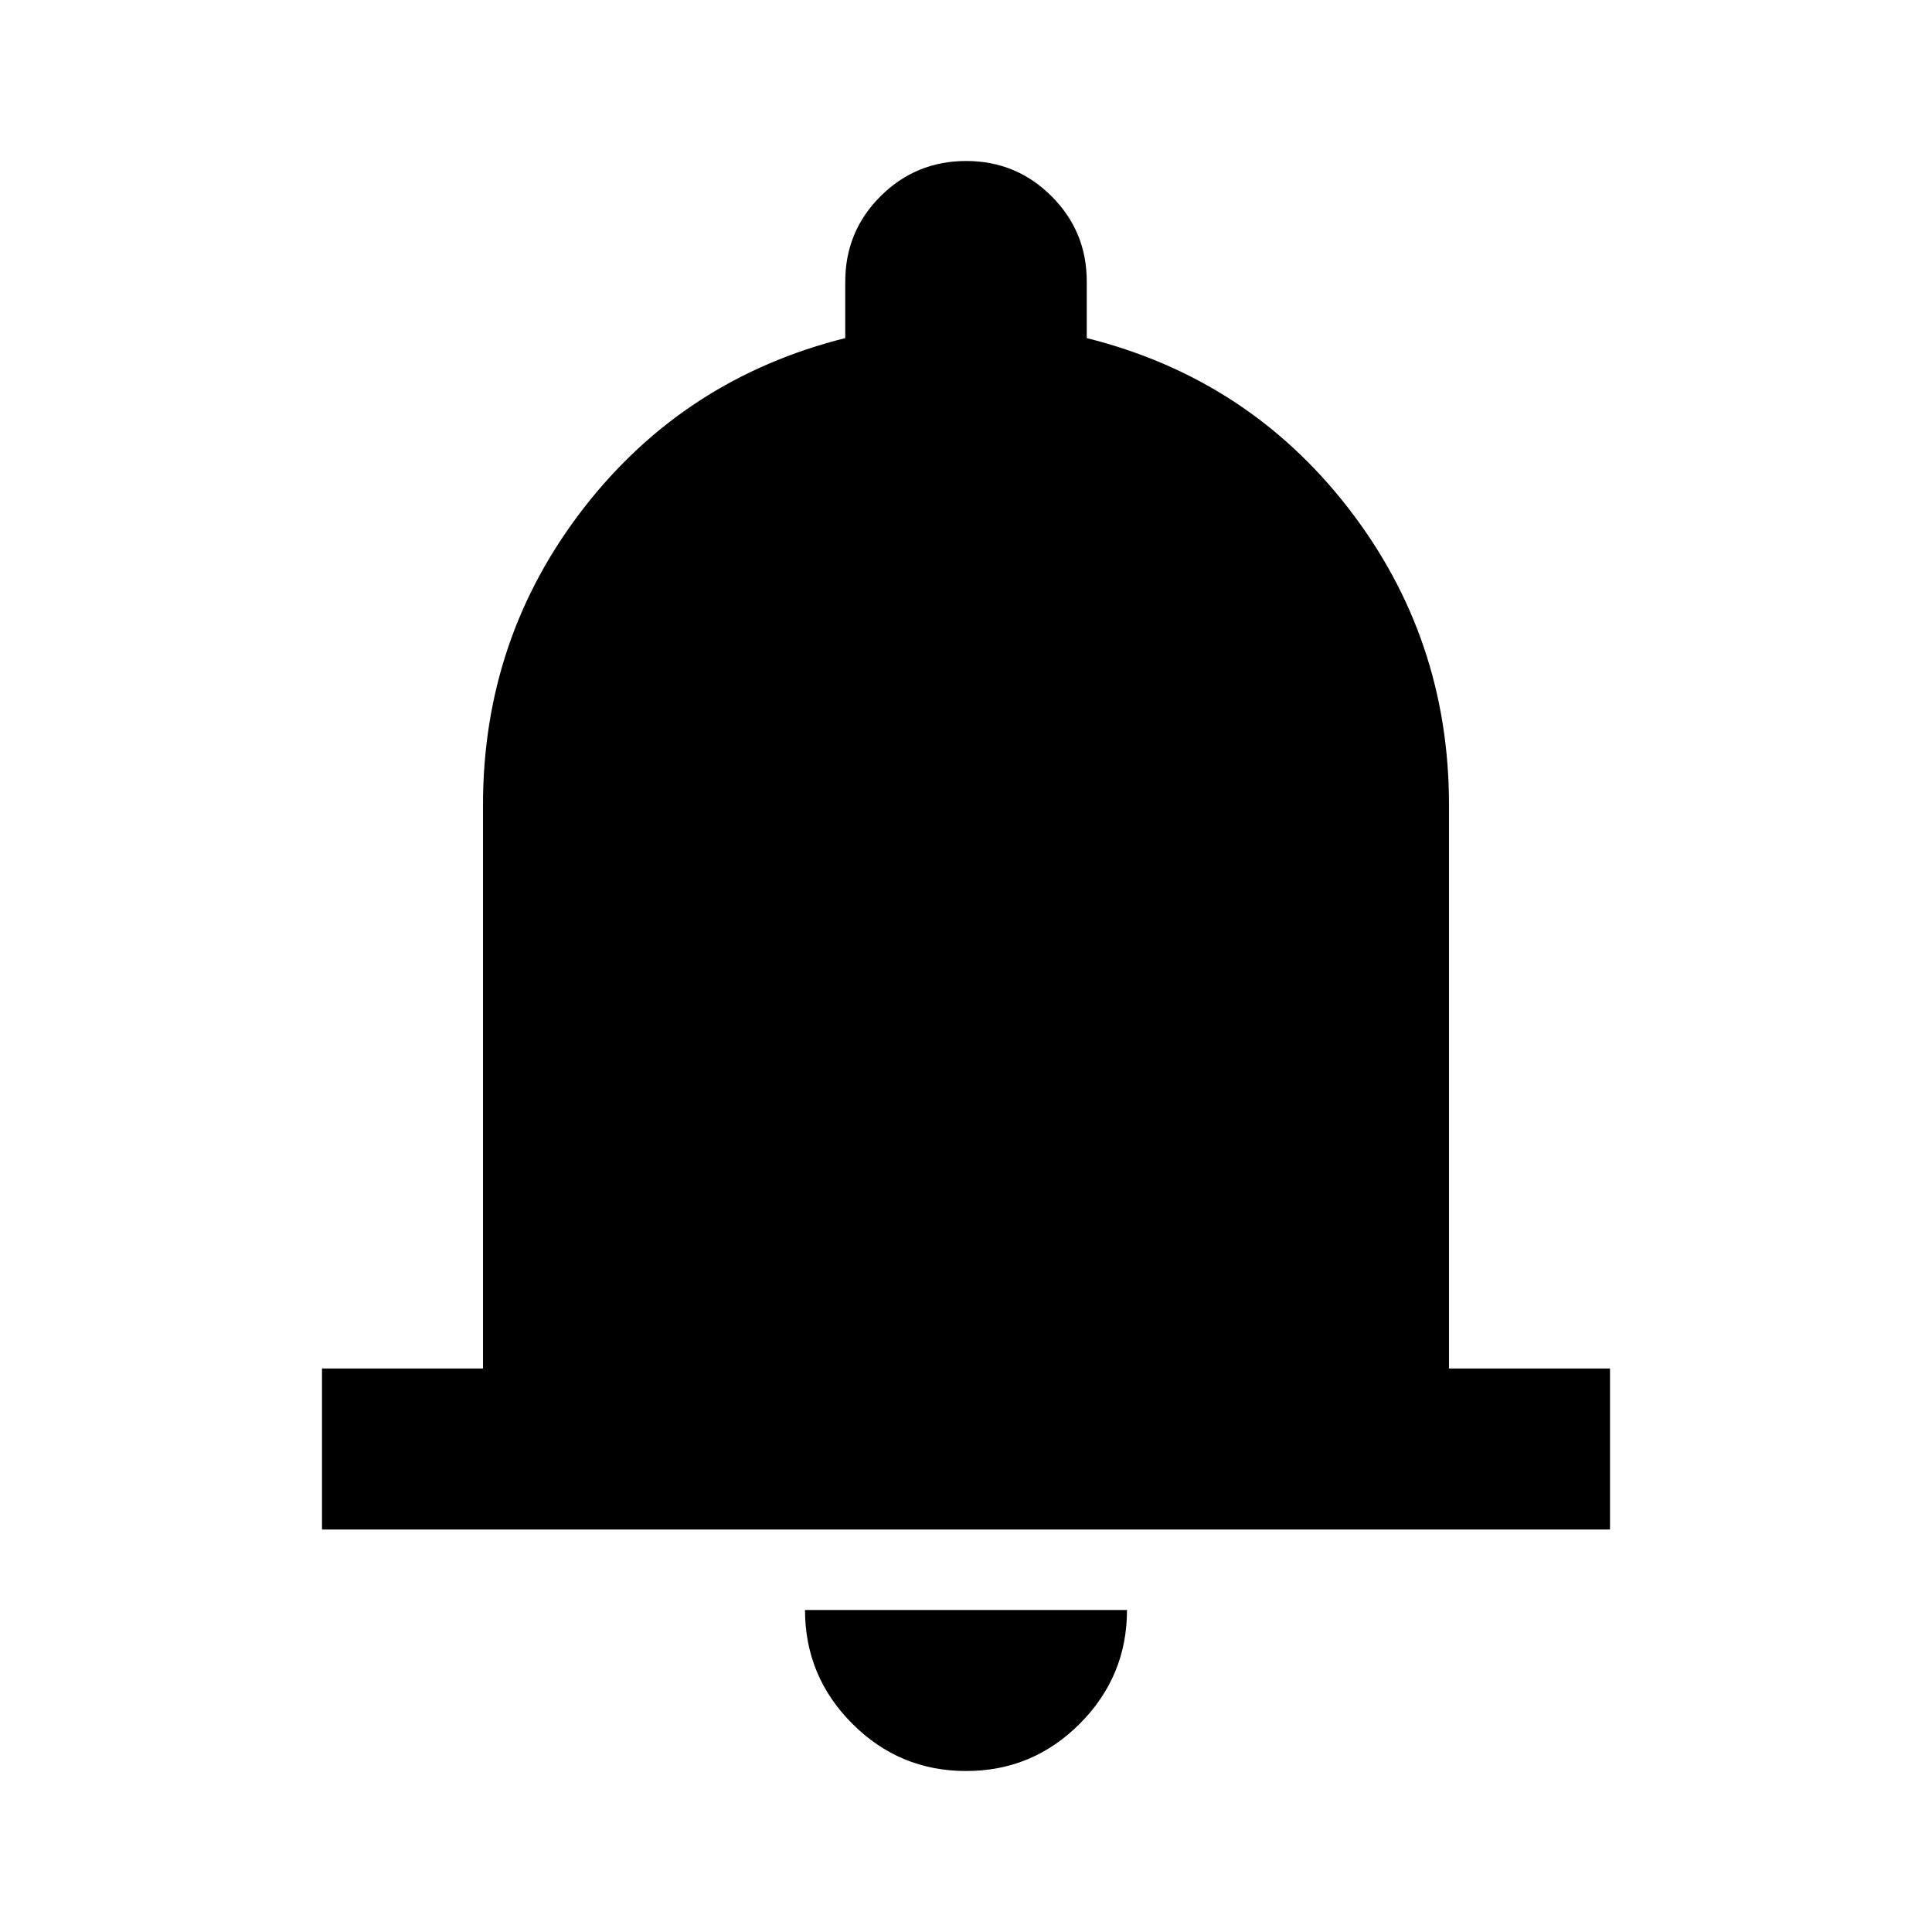
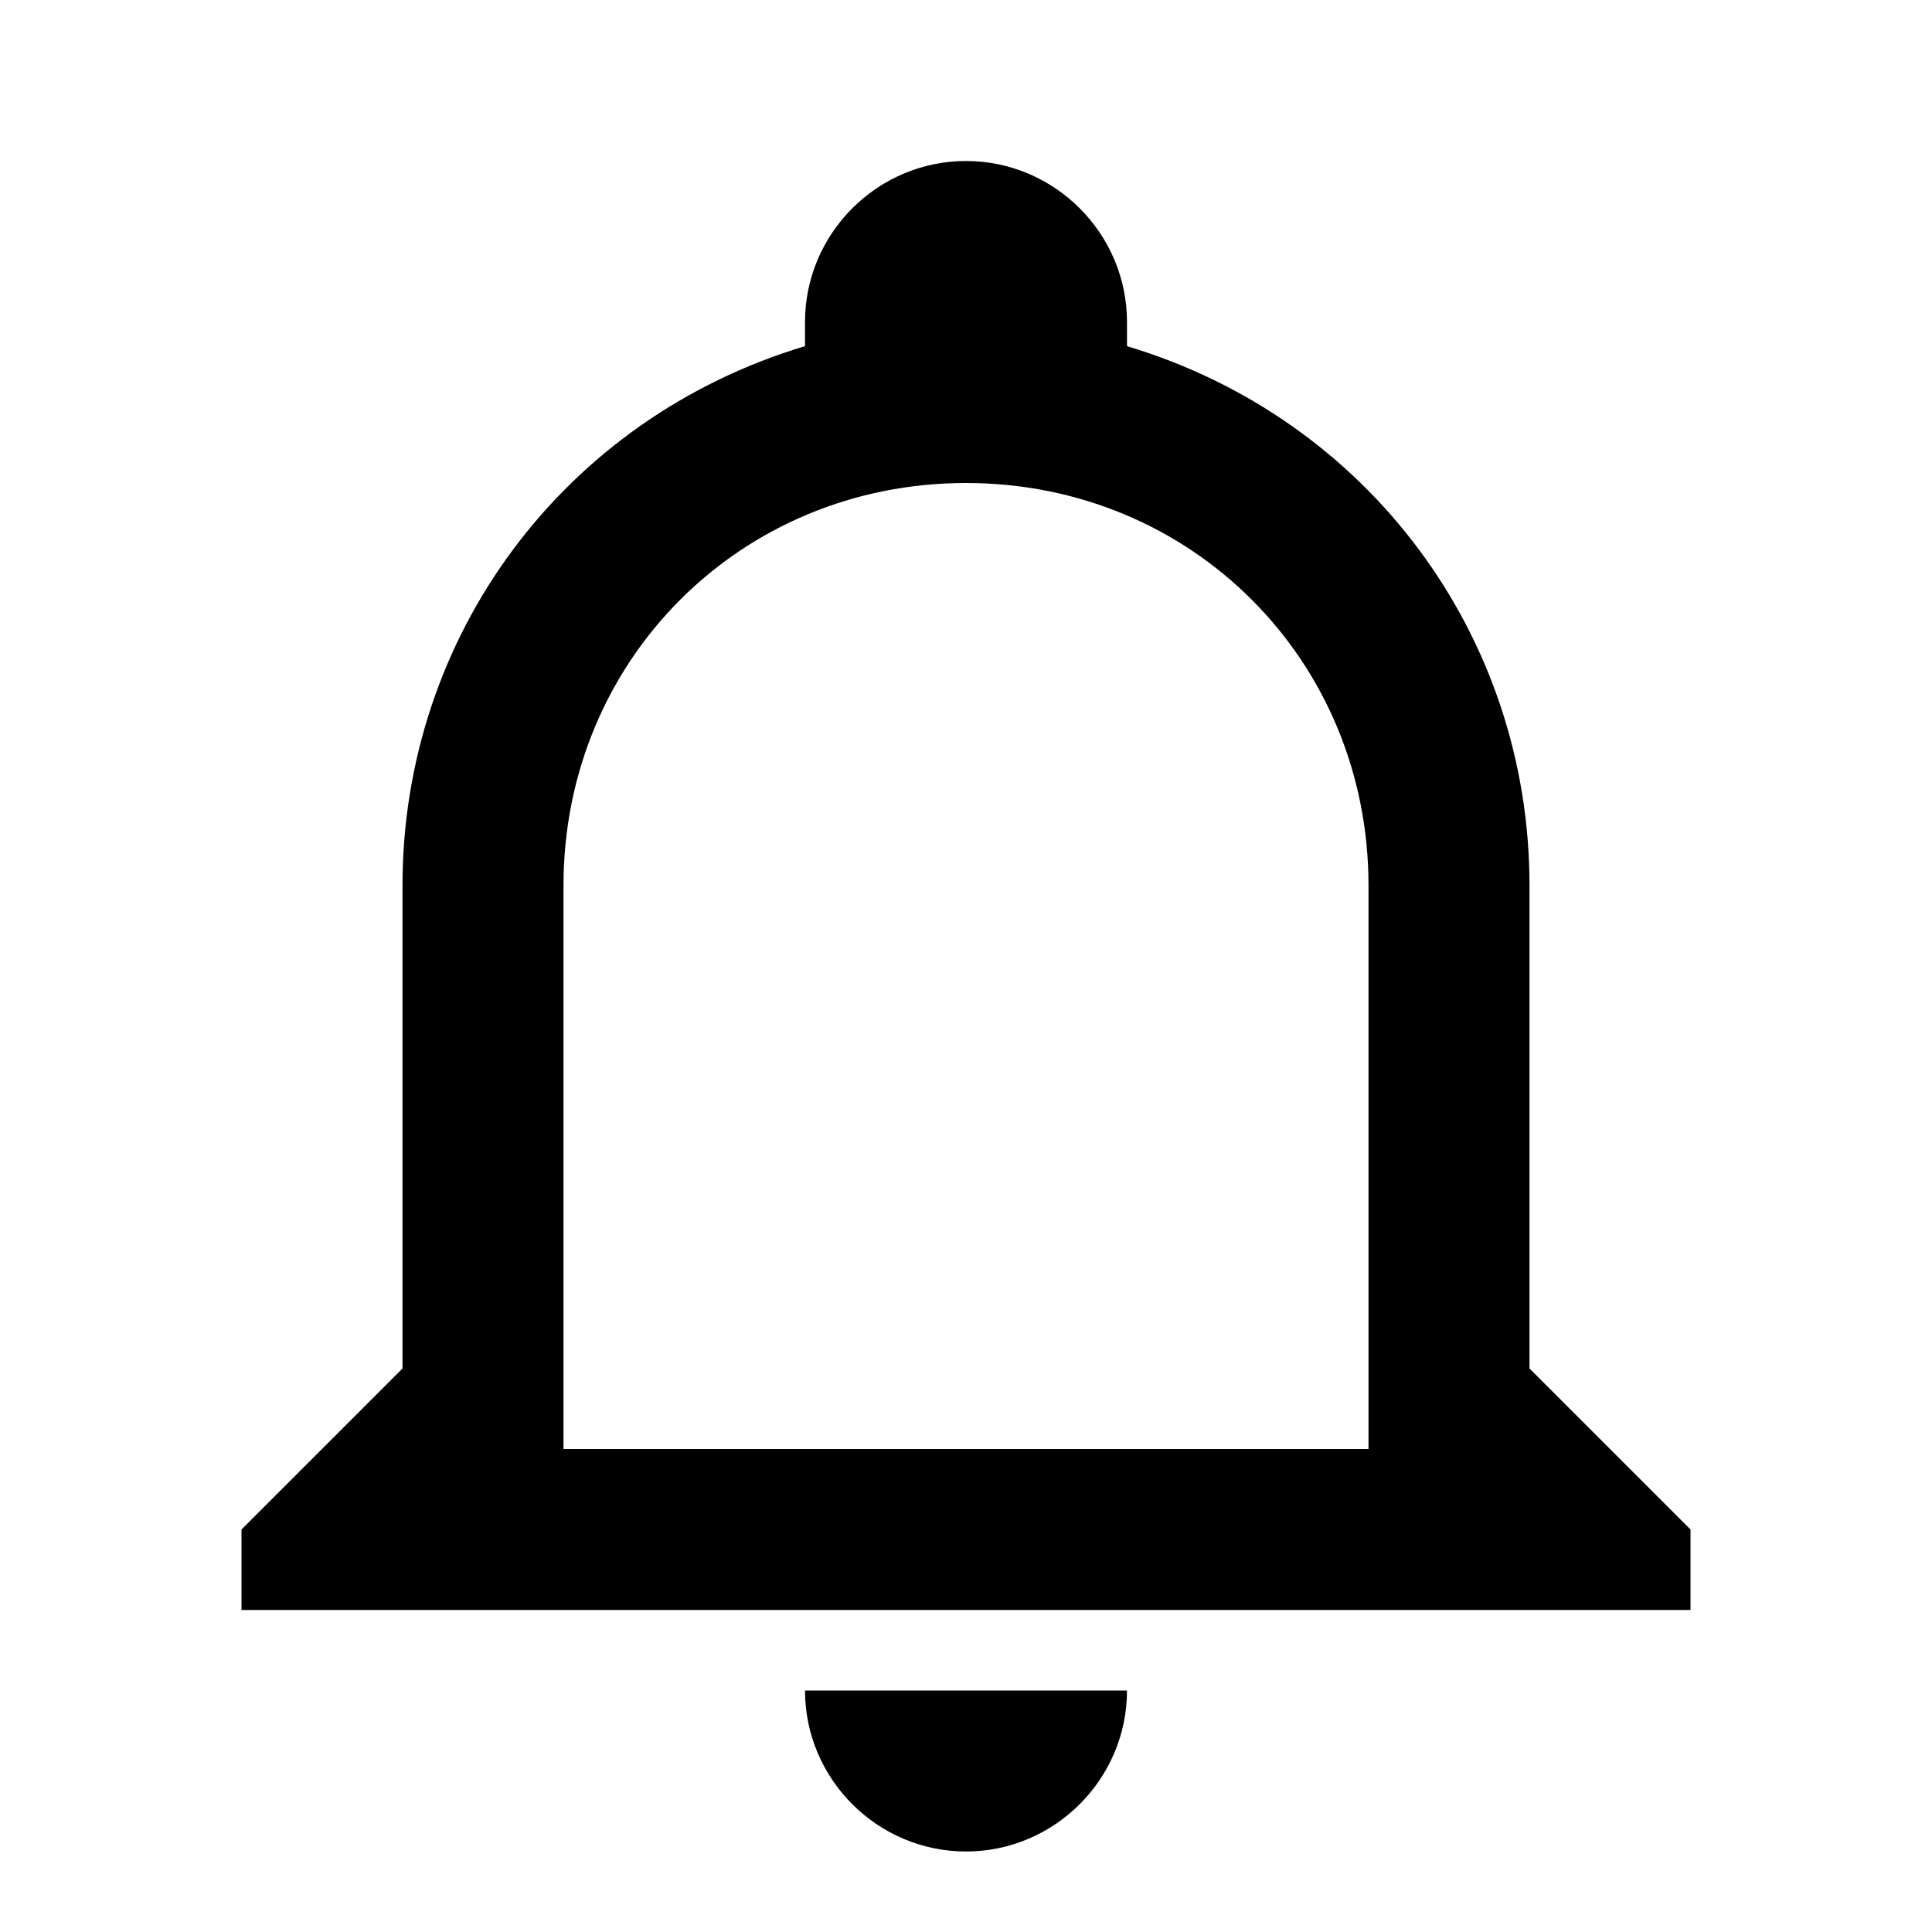
- <svg xmlns="http://www.w3.org/2000/svg" width="1em" height="1em" viewBox="0 0 24 24">
-   <path fill="currentColor" d="M4 19v-2h2v-7q0-2.075 1.25-3.687T10.5 4.2v-.7q0-.625.438-1.062T12 2t1.063.438T13.5 3.5v.7q2 .5 3.25 2.113T18 10v7h2v2zm8 3q-.825 0-1.412-.587T10 20h4q0 .825-.587 1.413T12 22" />
+ <svg xmlns="http://www.w3.org/2000/svg" id="mdi-bell-outline" viewBox="0 0 24 24">
+   <path d="M10 21H14C14 22.1 13.1 23 12 23S10 22.1 10 21M21 19V20H3V19L5 17V11C5 7.9 7 5.2 10 4.3V4C10 2.9 10.9 2 12 2S14 2.9 14 4V4.3C17 5.2 19 7.9 19 11V17L21 19M17 11C17 8.2 14.8 6 12 6S7 8.2 7 11V18H17V11Z" />
</svg>
